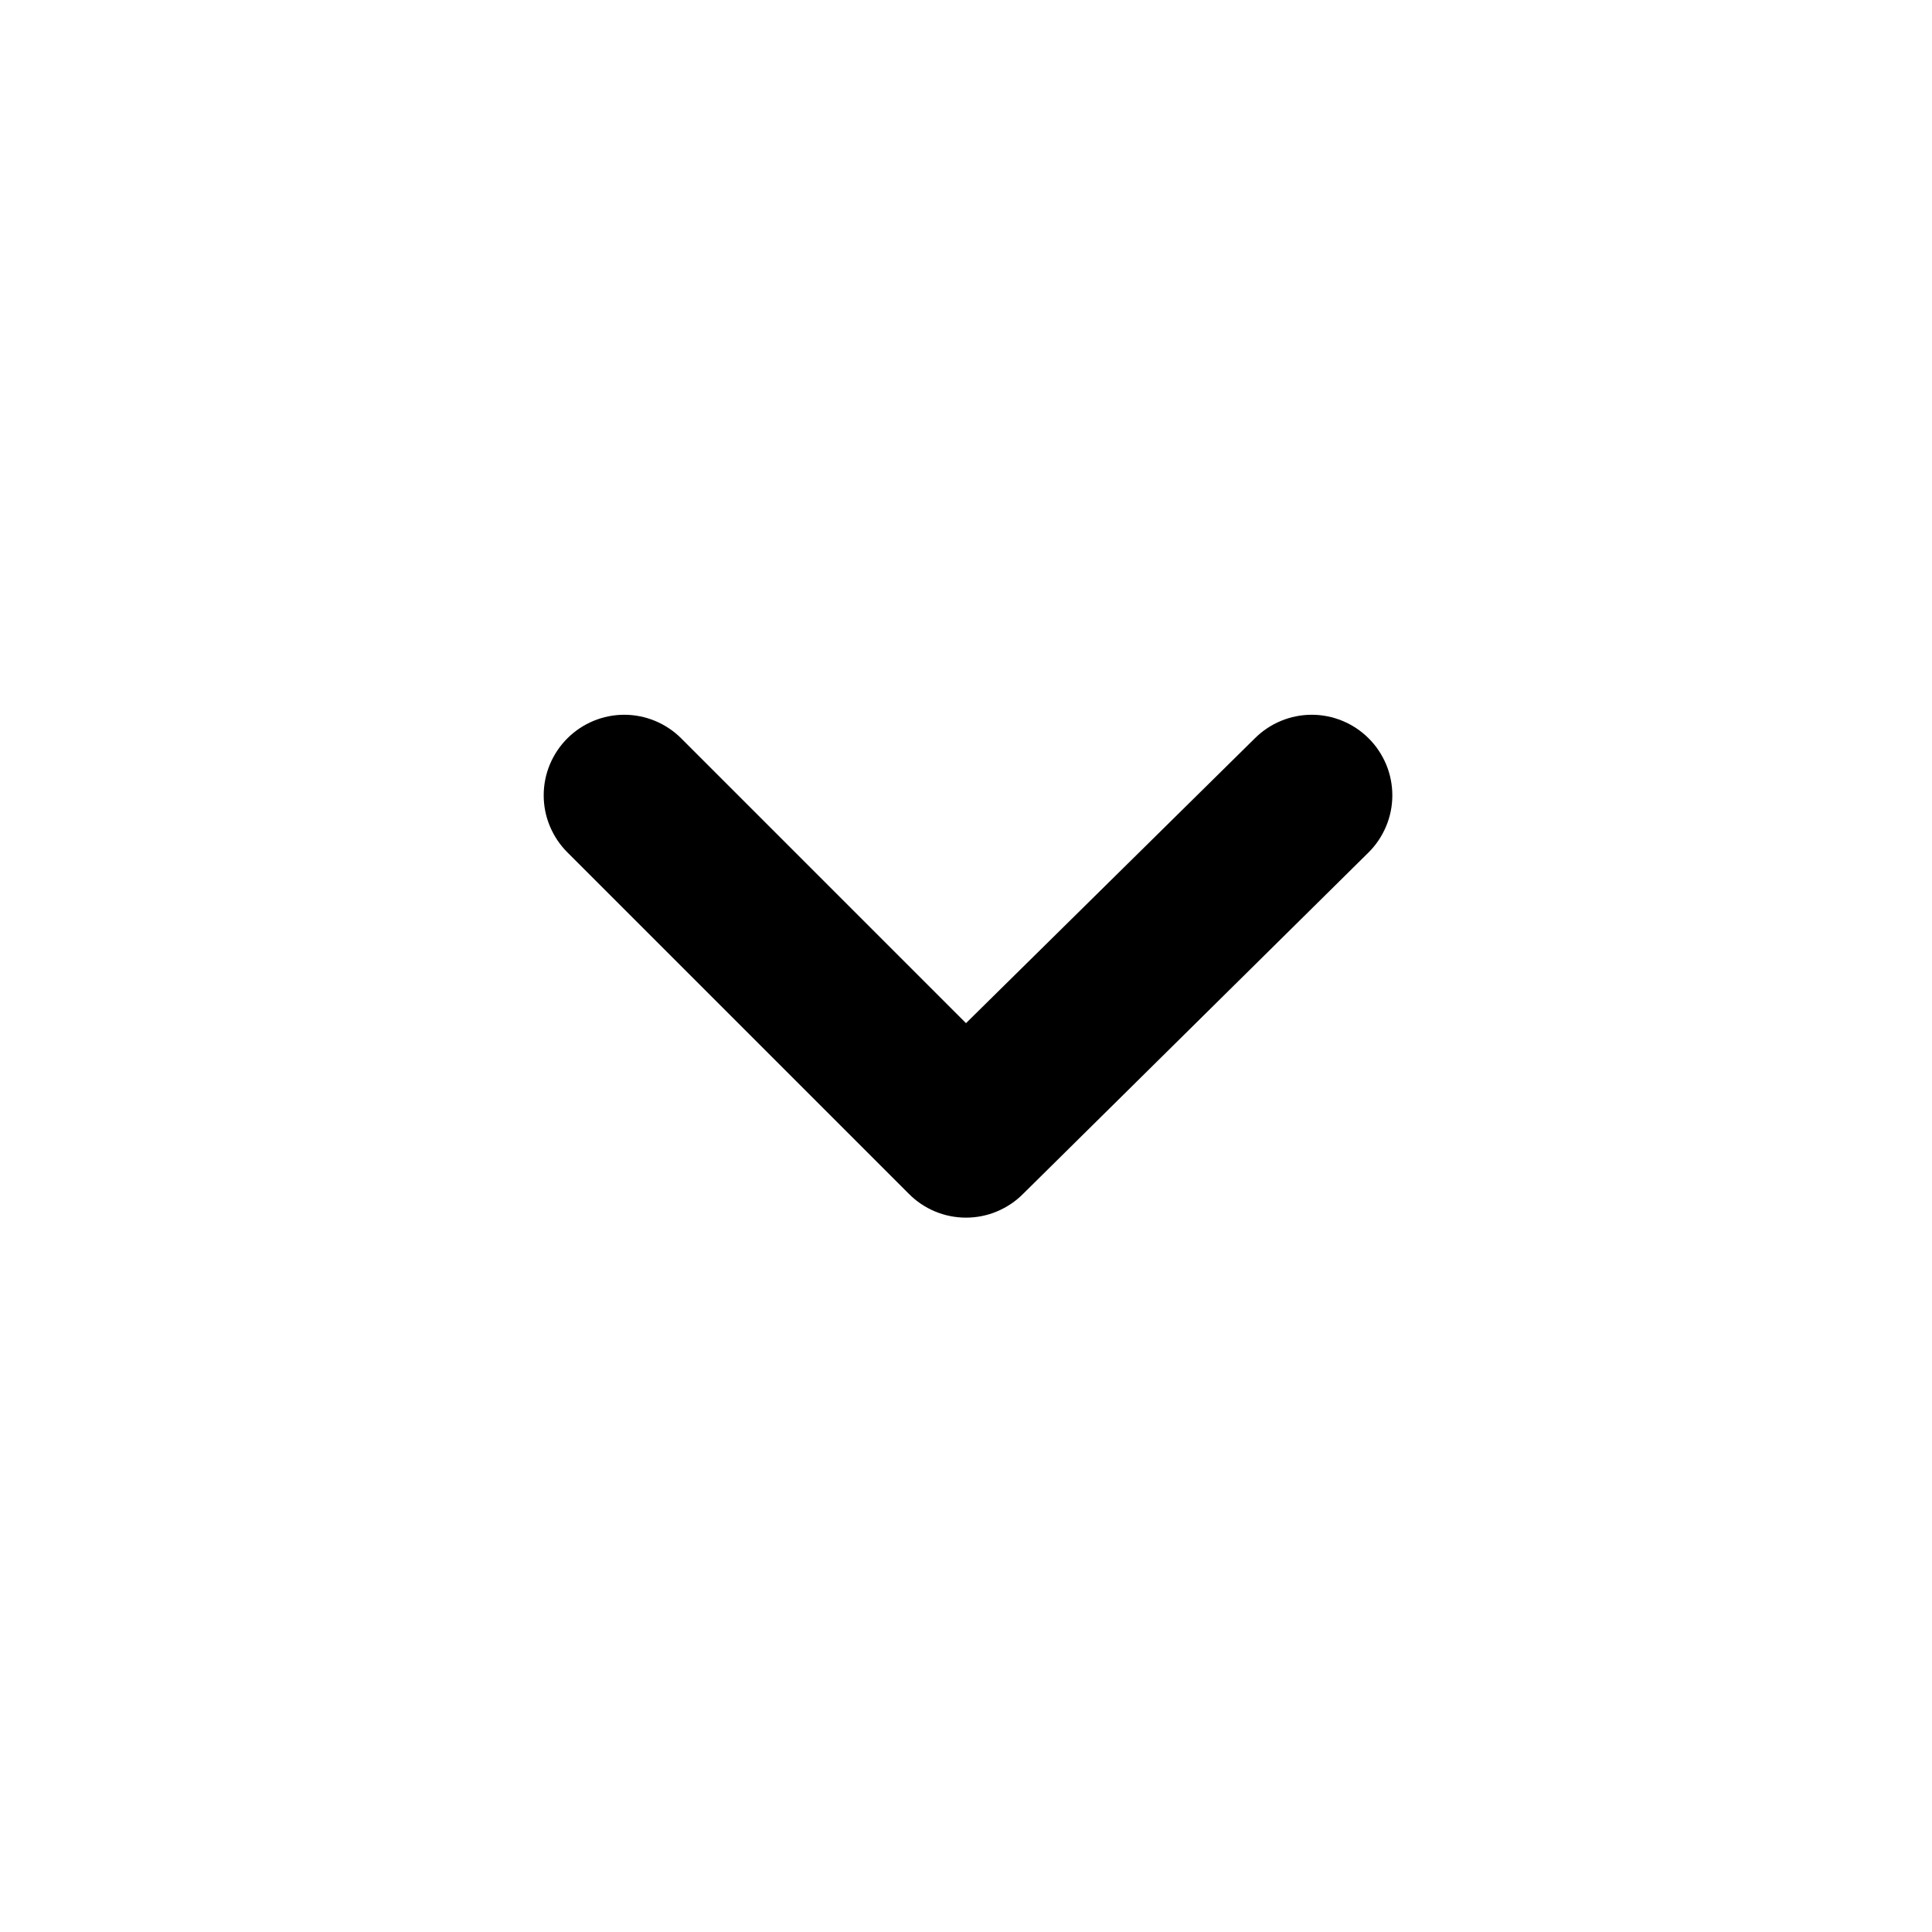
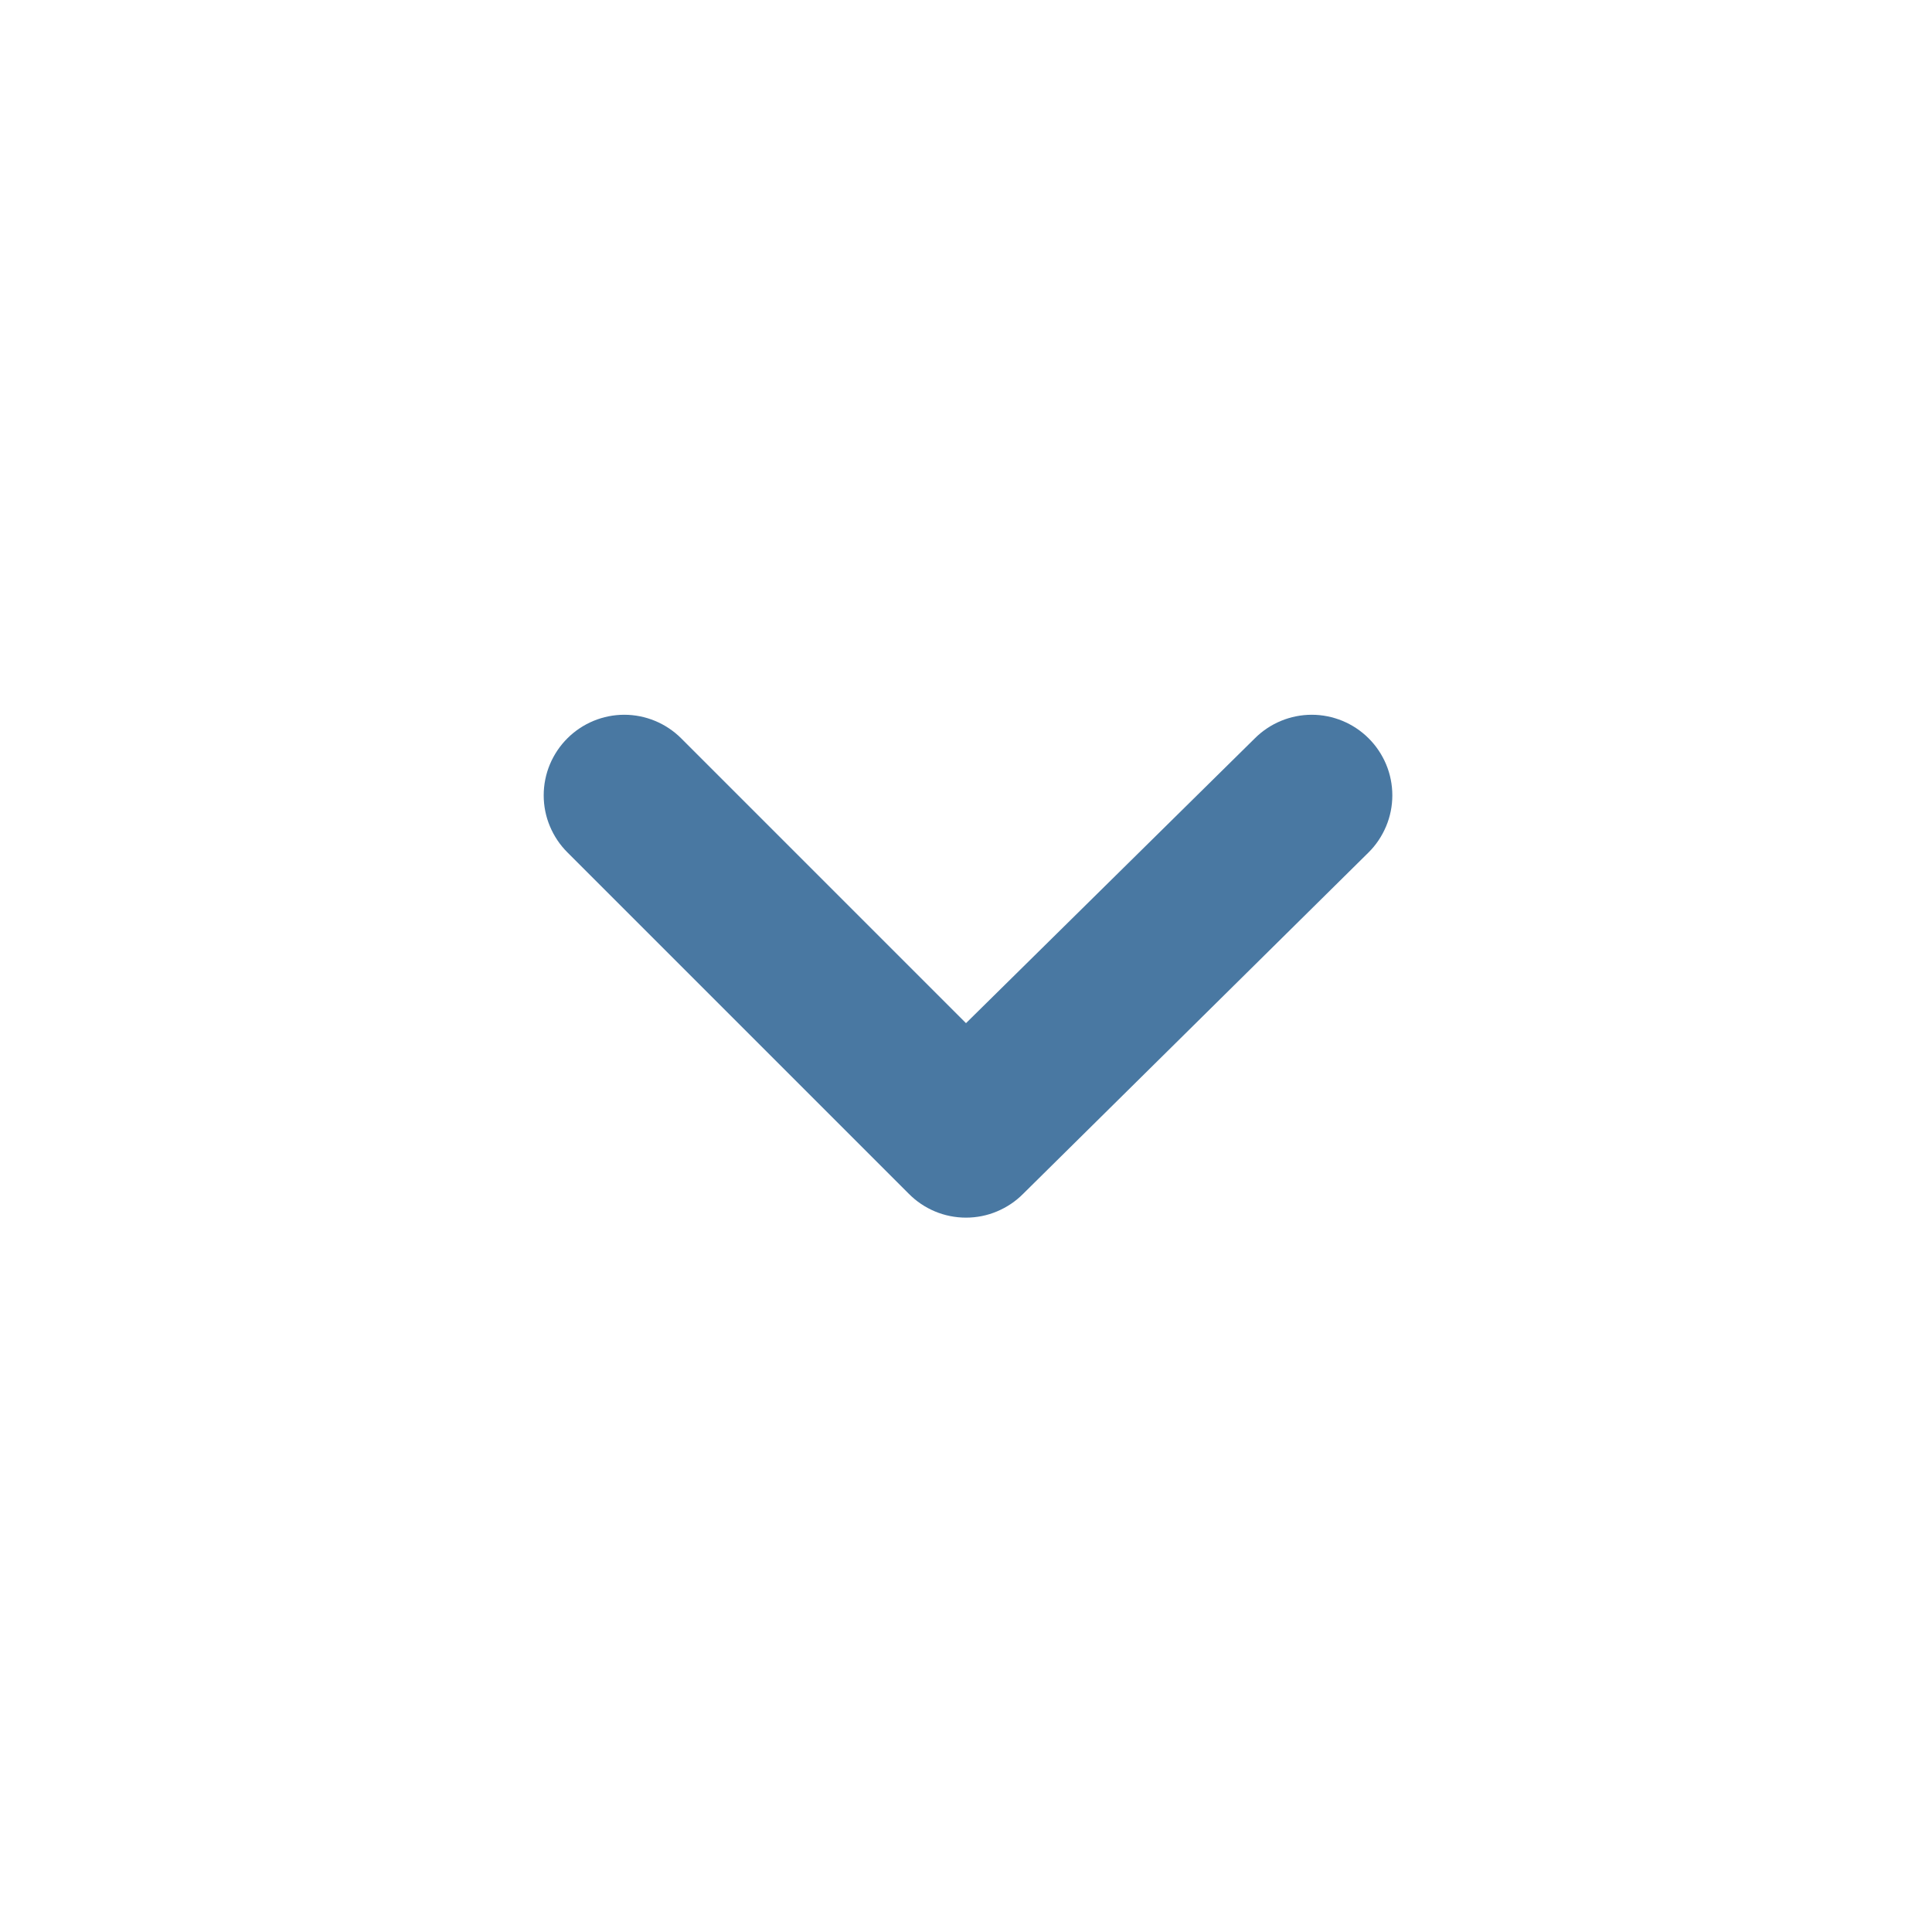
<svg xmlns="http://www.w3.org/2000/svg" width="24" height="24" viewBox="0 0 24 24" fill="none">
-   <path d="M17 9.17C16.813 8.984 16.559 8.879 16.295 8.879C16.031 8.879 15.777 8.984 15.59 9.17L12 12.71L8.46 9.17C8.273 8.984 8.019 8.879 7.755 8.879C7.491 8.879 7.237 8.984 7.05 9.17C6.956 9.263 6.882 9.374 6.831 9.495C6.78 9.617 6.754 9.748 6.754 9.88C6.754 10.012 6.78 10.143 6.831 10.264C6.882 10.386 6.956 10.497 7.05 10.59L11.29 14.83C11.383 14.924 11.493 14.998 11.615 15.049C11.737 15.1 11.868 15.126 12 15.126C12.132 15.126 12.263 15.1 12.384 15.049C12.506 14.998 12.617 14.924 12.71 14.83L17 10.59C17.094 10.497 17.168 10.386 17.219 10.264C17.27 10.143 17.296 10.012 17.296 9.88C17.296 9.748 17.27 9.617 17.219 9.495C17.168 9.374 17.094 9.263 17 9.17Z" fill="black" />
+   <path d="M17 9.17C16.813 8.984 16.559 8.879 16.295 8.879C16.031 8.879 15.777 8.984 15.59 9.17L12 12.71L8.46 9.17C8.273 8.984 8.019 8.879 7.755 8.879C7.491 8.879 7.237 8.984 7.05 9.17C6.956 9.263 6.882 9.374 6.831 9.495C6.78 9.617 6.754 9.748 6.754 9.88C6.754 10.012 6.78 10.143 6.831 10.264C6.882 10.386 6.956 10.497 7.05 10.59L11.29 14.83C11.383 14.924 11.493 14.998 11.615 15.049C11.737 15.1 11.868 15.126 12 15.126C12.132 15.126 12.263 15.1 12.384 15.049C12.506 14.998 12.617 14.924 12.71 14.83L17 10.59C17.094 10.497 17.168 10.386 17.219 10.264C17.27 10.143 17.296 10.012 17.296 9.88C17.296 9.748 17.27 9.617 17.219 9.495C17.168 9.374 17.094 9.263 17 9.17Z" fill="#4978A2" />
</svg>
